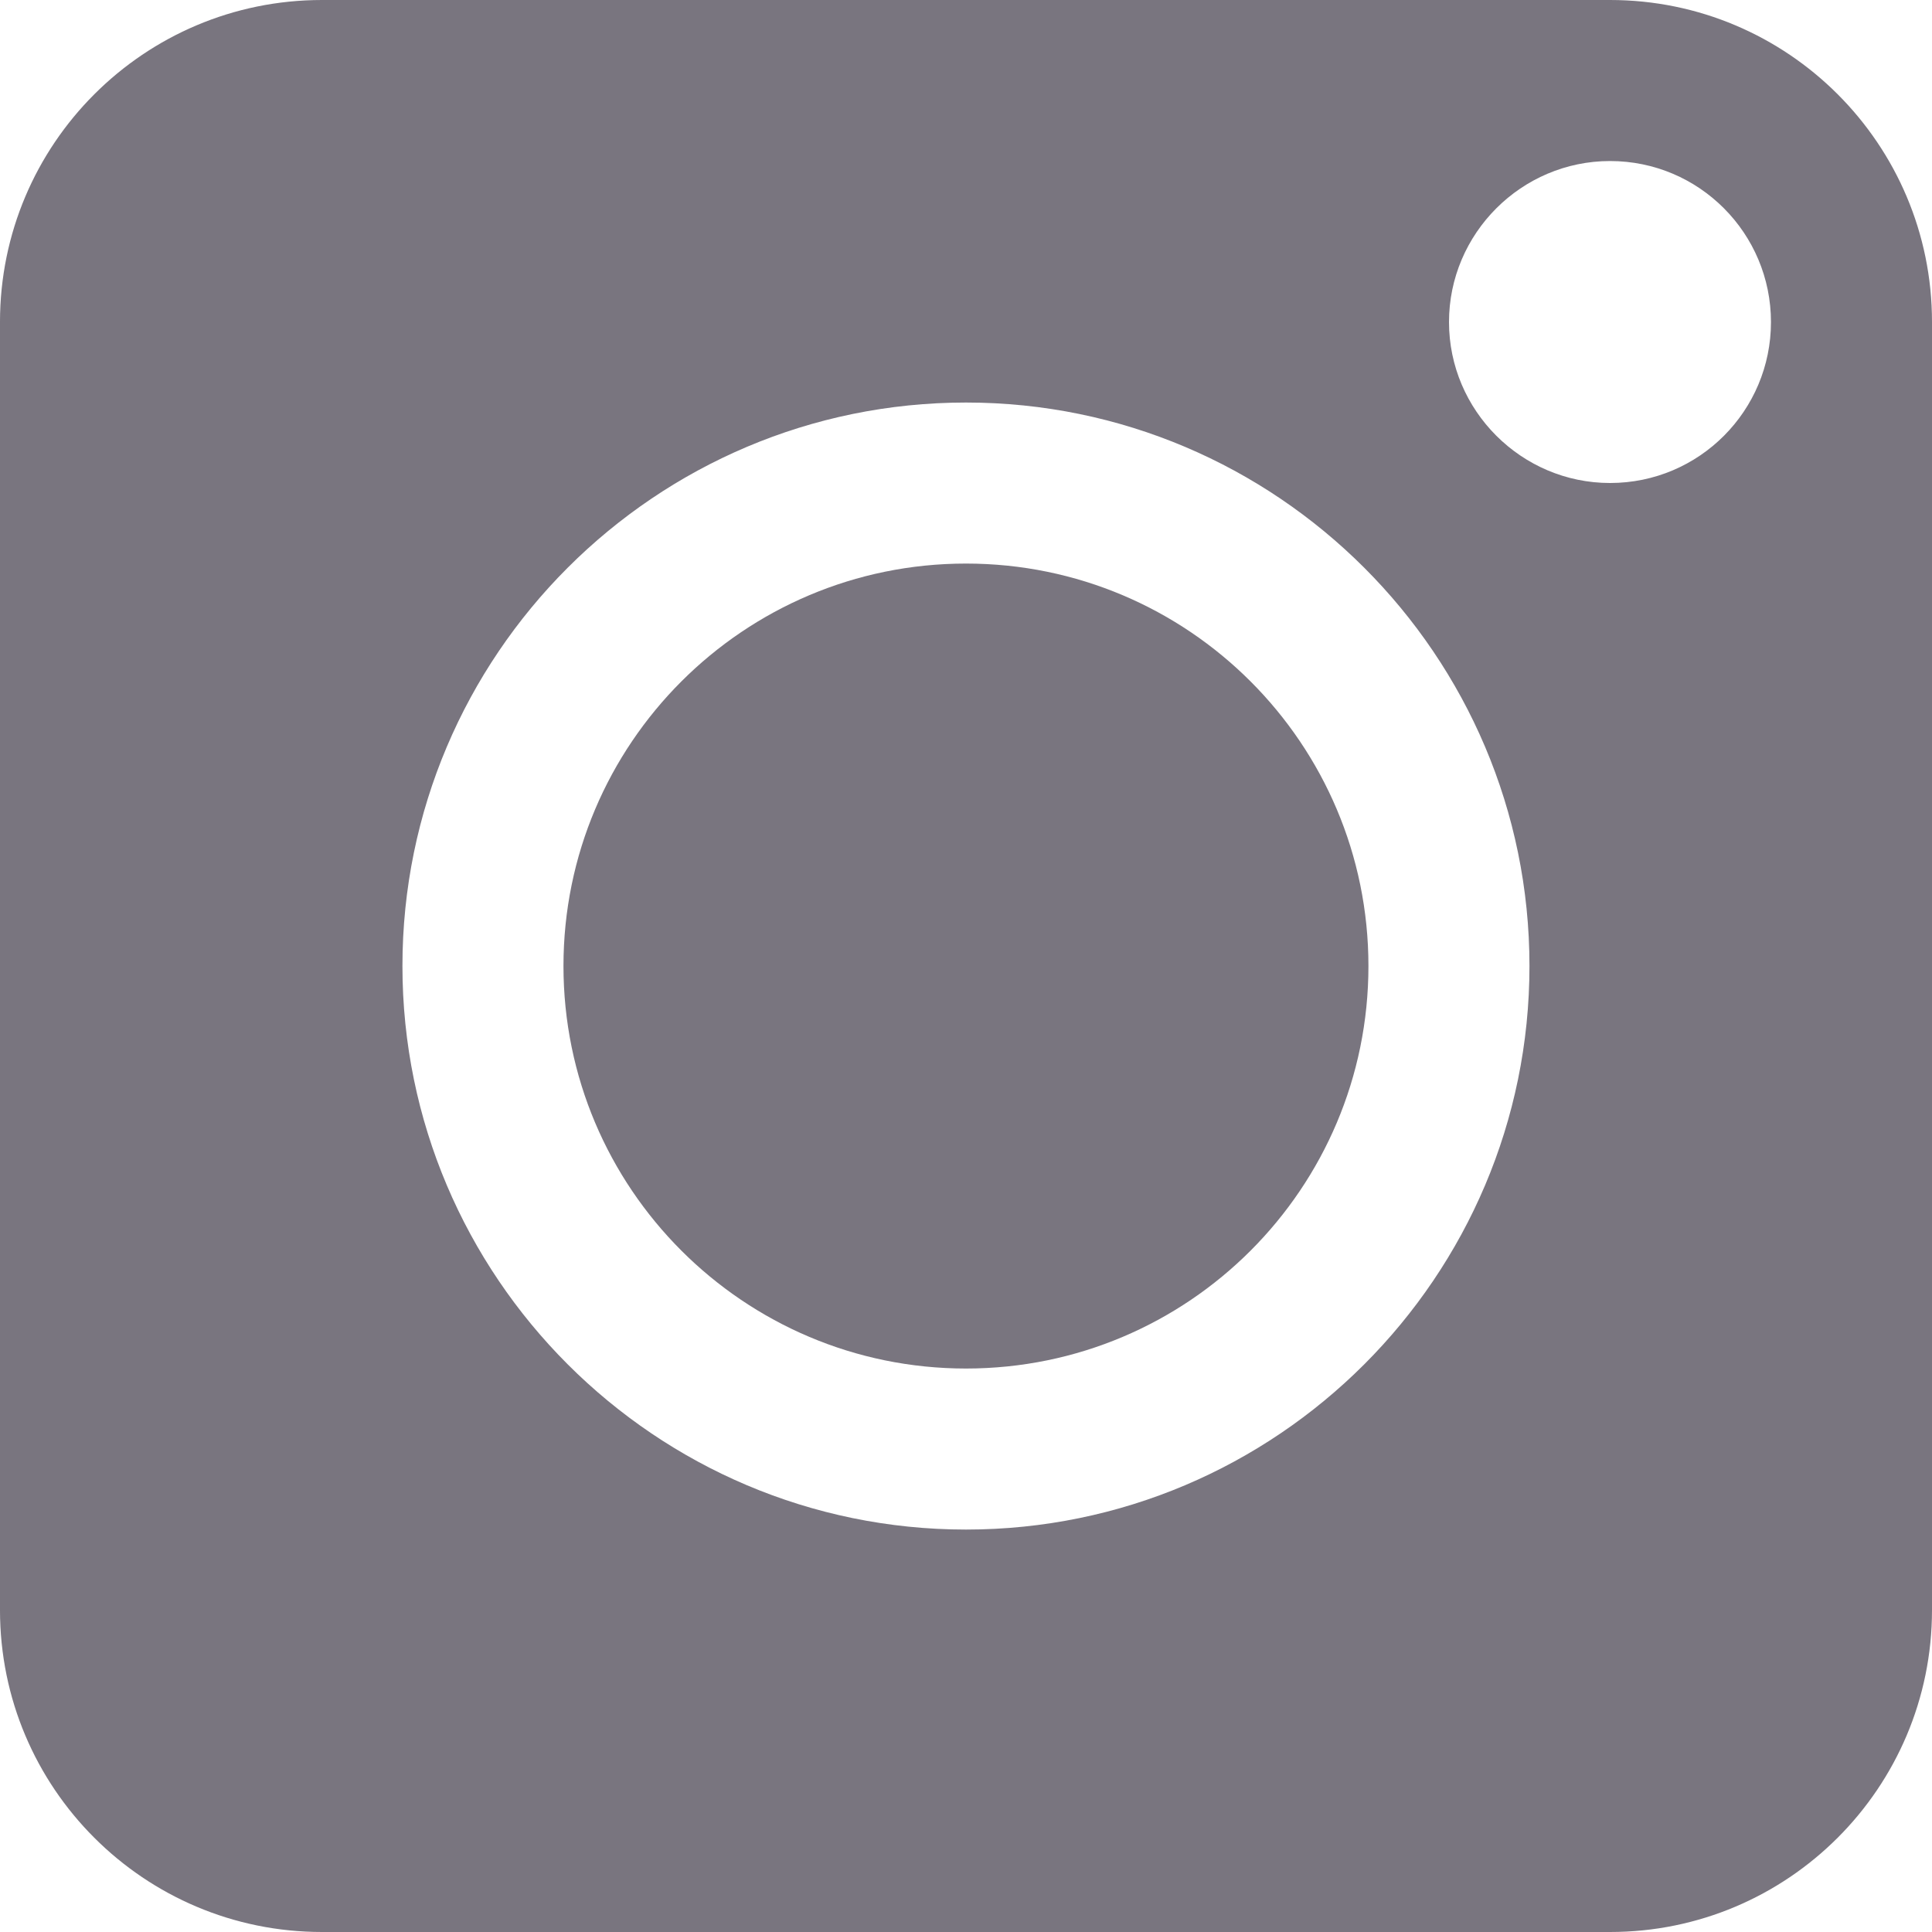
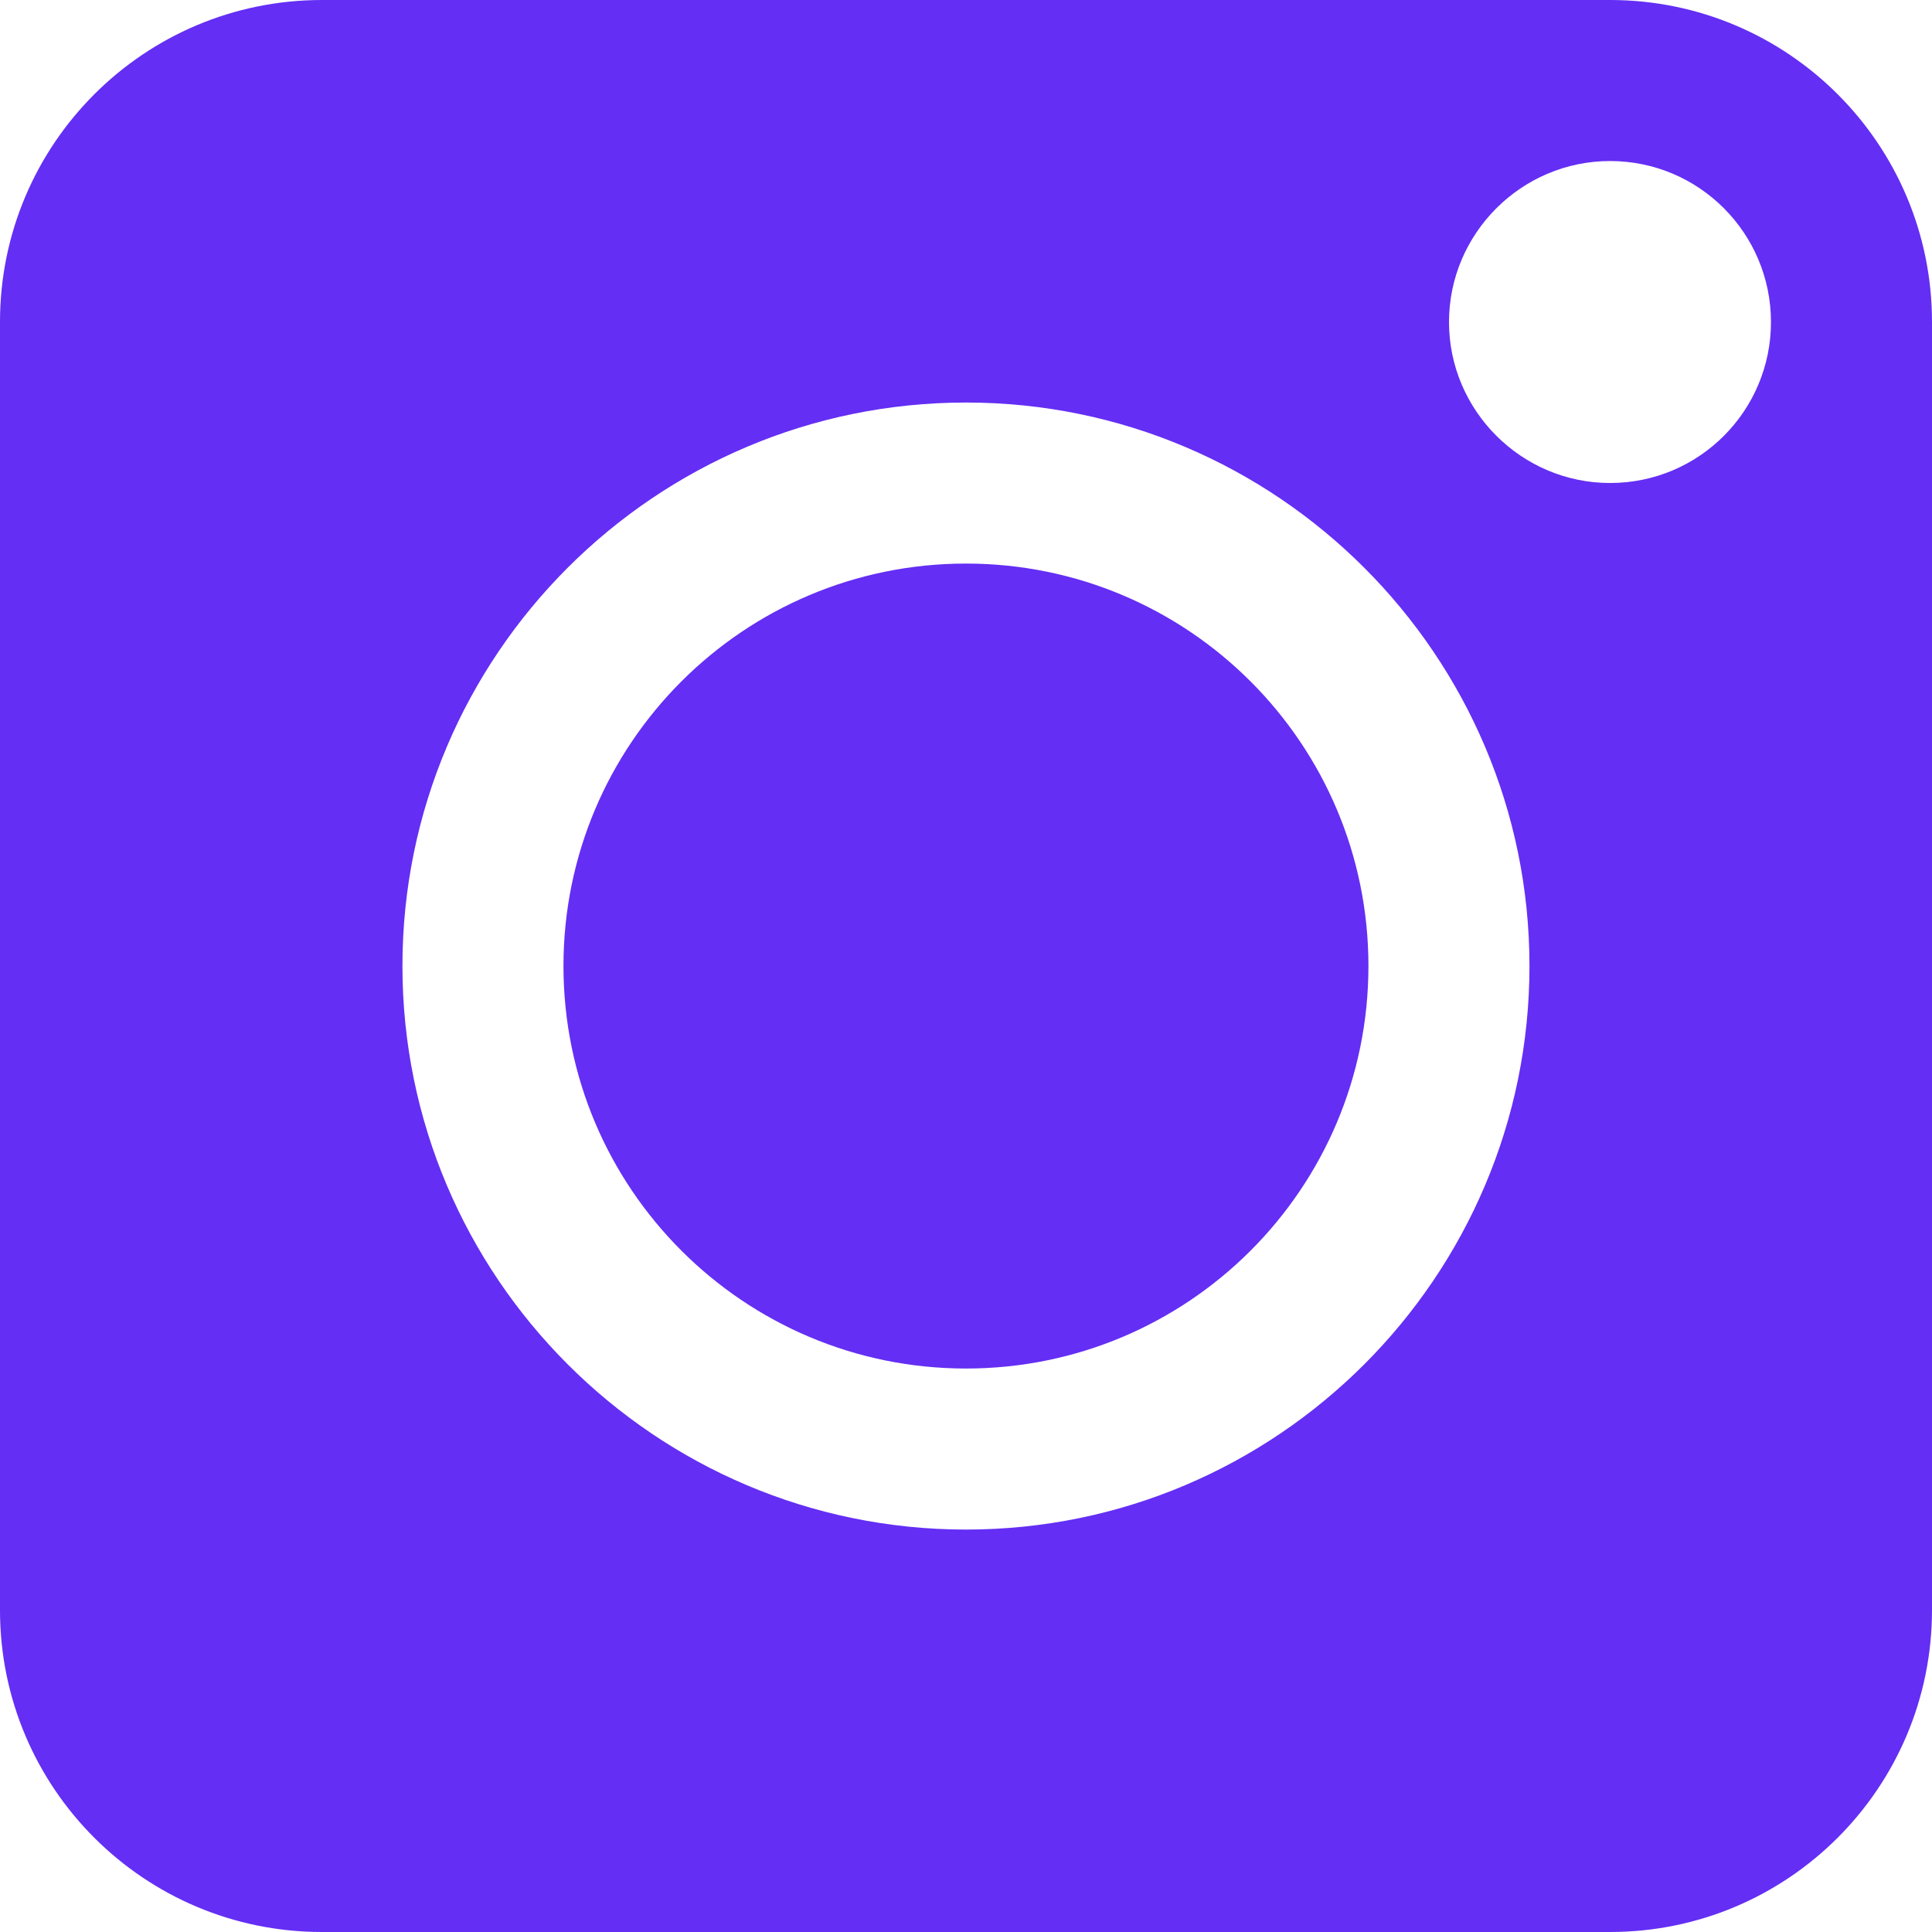
<svg xmlns="http://www.w3.org/2000/svg" width="20" height="20" viewBox="0 0 20 20" fill="none">
-   <path d="M14.166 10C14.166 12.302 12.301 14.167 10 14.167C7.699 14.167 5.833 12.301 5.833 10C5.833 7.699 7.699 5.834 10 5.834C12.301 5.834 14.166 7.699 14.166 10Z" fill="#79757F" />
-   <path d="M-8.39233e-05 16.667C-8.39233e-05 18.509 1.492 20 3.333 20H16.667C18.508 20 20 18.508 20 16.667V3.333C20 1.492 18.508 0 16.667 0H3.333C1.492 0 -8.39233e-05 1.492 -8.39233e-05 3.333V16.667ZM16.667 1.667C17.591 1.667 18.333 2.417 18.333 3.334C18.333 4.25 17.592 5 16.667 5C15.75 5 15 4.25 15 3.334C15 2.417 15.75 1.667 16.667 1.667ZM10 4.167C13.216 4.167 15.833 6.783 15.833 10C15.833 13.217 13.217 15.834 10 15.834C6.783 15.834 4.166 13.217 4.166 10C4.166 6.783 6.783 4.167 10 4.167Z" fill="#79757F" />
+   <path d="M14.166 10C14.166 12.302 12.301 14.167 10 14.167C7.699 14.167 5.833 12.301 5.833 10C5.833 7.699 7.699 5.834 10 5.834C12.301 5.834 14.166 7.699 14.166 10Z" fill="#642EF4" />
+   <path d="M-8.39233e-05 16.667C-8.39233e-05 18.509 1.492 20 3.333 20H16.667C18.508 20 20 18.508 20 16.667V3.333C20 1.492 18.508 0 16.667 0H3.333C1.492 0 -8.39233e-05 1.492 -8.39233e-05 3.333V16.667ZM16.667 1.667C17.591 1.667 18.333 2.417 18.333 3.334C18.333 4.25 17.592 5 16.667 5C15.75 5 15 4.25 15 3.334C15 2.417 15.75 1.667 16.667 1.667ZM10 4.167C13.216 4.167 15.833 6.783 15.833 10C15.833 13.217 13.217 15.834 10 15.834C6.783 15.834 4.166 13.217 4.166 10C4.166 6.783 6.783 4.167 10 4.167Z" fill="#642EF4" />
</svg>
